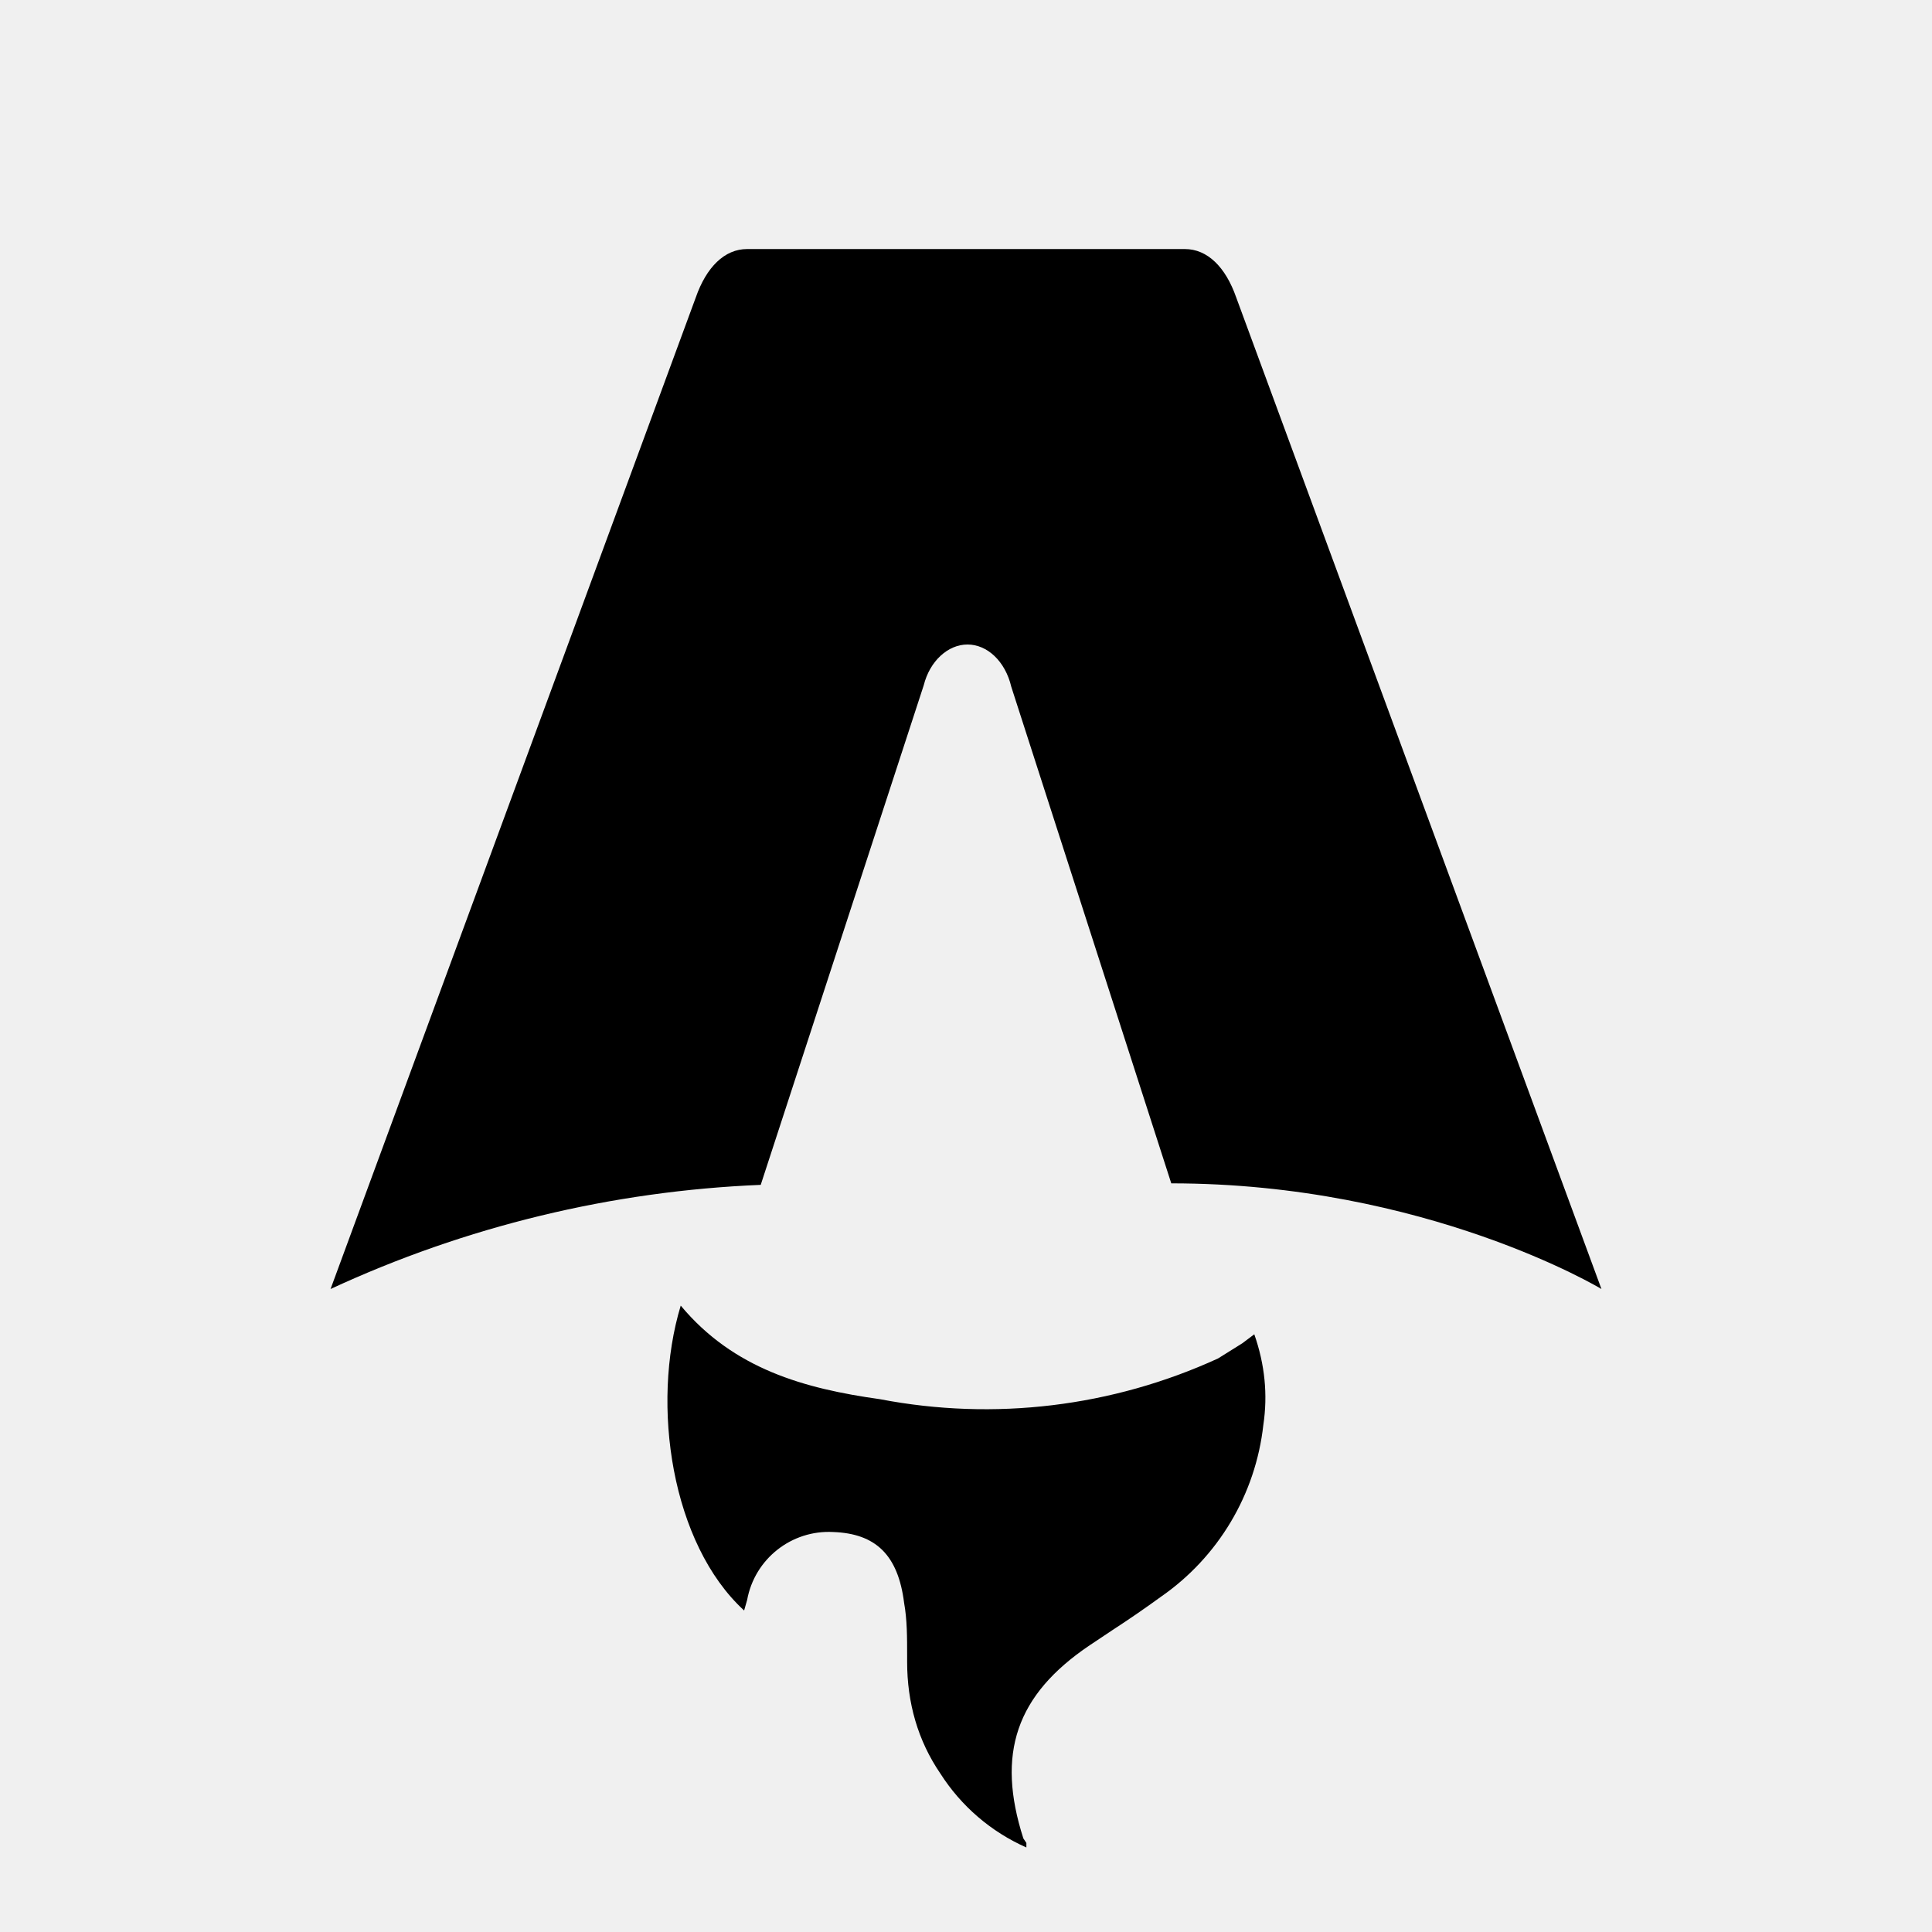
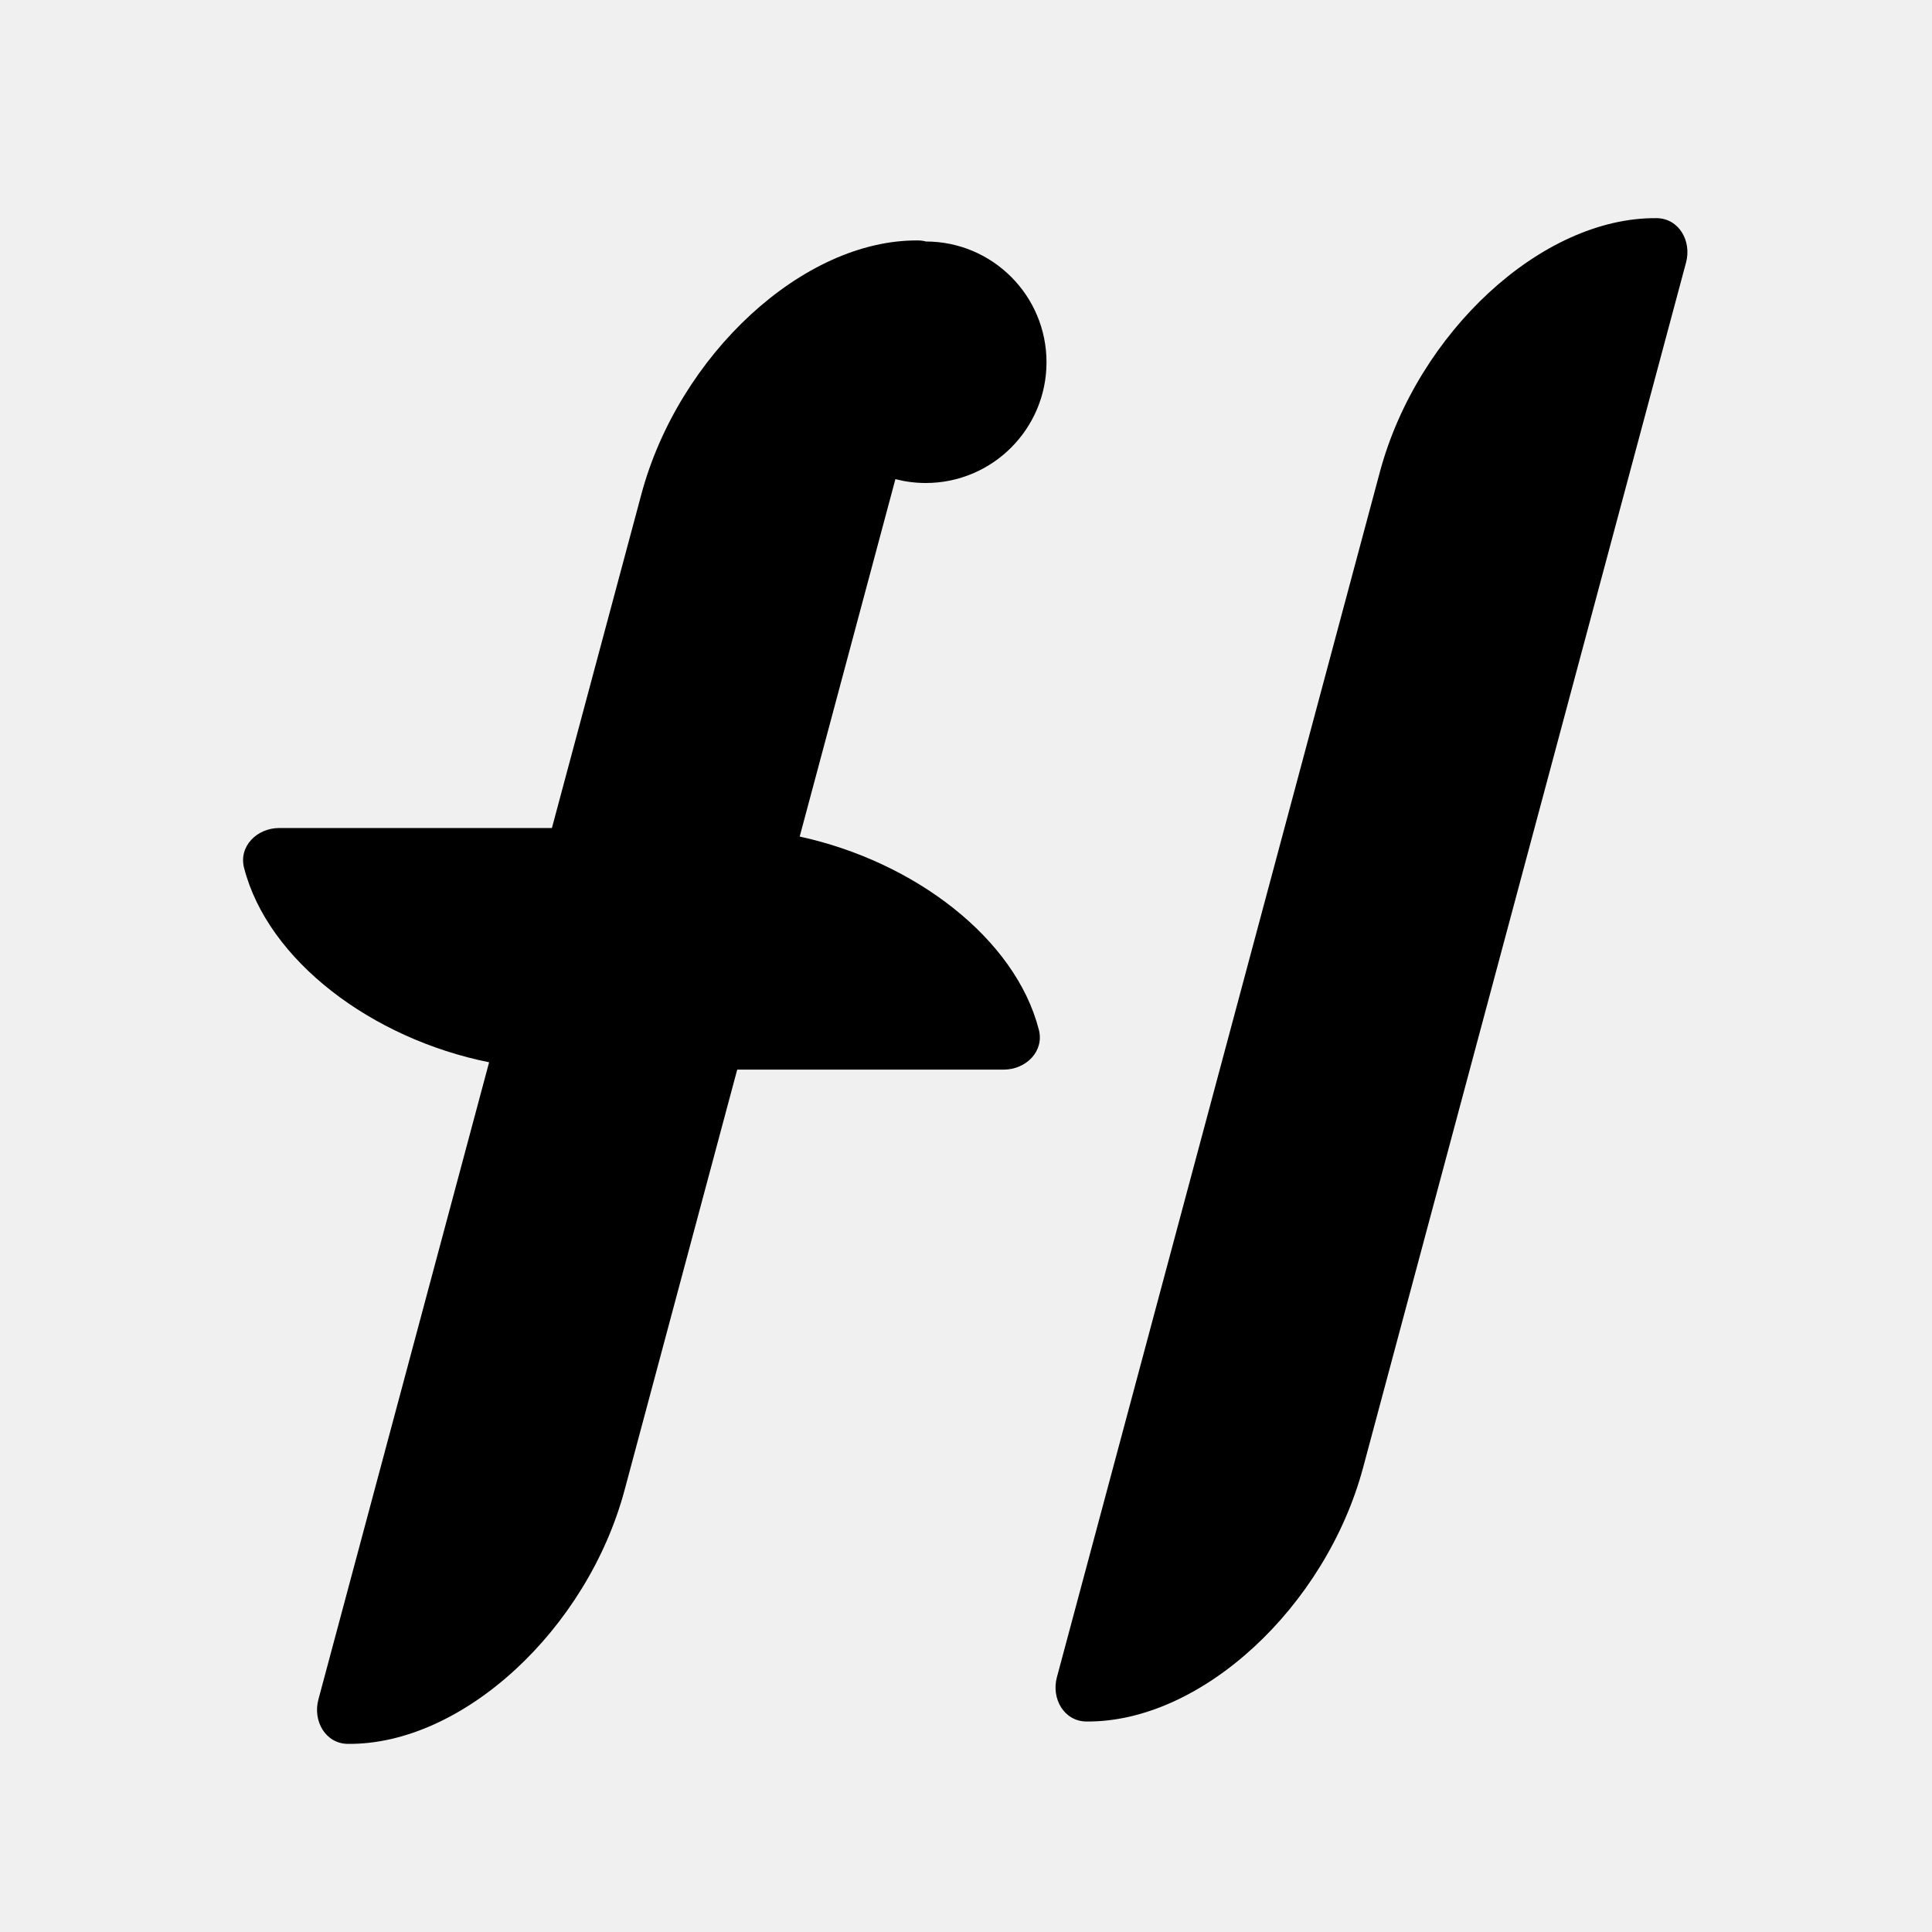
- <svg xmlns="http://www.w3.org/2000/svg" fill="none" viewBox="0 0 128 128">
-   <path d="M50.4 78.5a75.1 75.1 0 0 0-28.5 6.9l24.2-65.7c.7-2 1.9-3.2 3.4-3.2h29c1.5 0 2.7 1.2 3.4 3.2l24.2 65.7s-11.6-7-28.5-7L67 45.5c-.4-1.7-1.6-2.8-2.9-2.8-1.3 0-2.5 1.1-2.9 2.7L50.4 78.5Zm-1.1 28.2Zm-4.2-20.2c-2 6.6-.6 15.8 4.2 20.2a17.5 17.5 0 0 1 .2-.7 5.5 5.5 0 0 1 5.7-4.5c2.8.1 4.3 1.5 4.7 4.7.2 1.1.2 2.3.2 3.5v.4c0 2.7.7 5.2 2.2 7.4a13 13 0 0 0 5.7 4.9v-.3l-.2-.3c-1.8-5.6-.5-9.5 4.4-12.8l1.5-1a73 73 0 0 0 3.2-2.2 16 16 0 0 0 6.8-11.4c.3-2 .1-4-.6-6l-.8.6-1.6 1a37 37 0 0 1-22.4 2.7c-5-.7-9.7-2-13.2-6.2Z" />
+ <svg xmlns="http://www.w3.org/2000/svg" width="24" height="24" fill="currentColor" viewBox="0 0 24 24">
  <style>
-         path { fill: #000; }
-         @media (prefers-color-scheme: dark) {
-             path { fill: #FFF; }
-         }
-     </style>
+     svg {
+       color: #000;
+     }
+     @media (prefers-color-scheme: dark) {
+       svg {
+         color: #ffffff;
+       }
+     }
+   </style>
+   <path d="m13.129 20.836 4.012-14.972c.464-1.73 2.011-3.169 3.439-3.154.276.003.436.283.365.55L16.933 18.231c-.464 1.73-2.011 3.169-3.439 3.154-.276-.003-.436-.283-.365-.55ZM6.856 10.286l1.111-4.145c.463-1.73 2.011-3.169 3.439-3.154.034 0.0.066.005.096.013.828.001 1.498.672 1.498 1.5 0 .828-.672 1.5-1.5 1.5-.13 0-.257-.017-.377-.048L9.934 10.392c1.427.31 2.681 1.267 2.971 2.4.069.268-.16.495-.436.495H9.158l-1.399 5.222c-.463 1.73-2.011 3.169-3.439 3.154-.276-.003-.436-.283-.365-.55l2.121-7.917c-1.457-.293-2.748-1.263-3.044-2.415-.069-.268.16-.495.437-.495h3.387Z" />
</svg>
